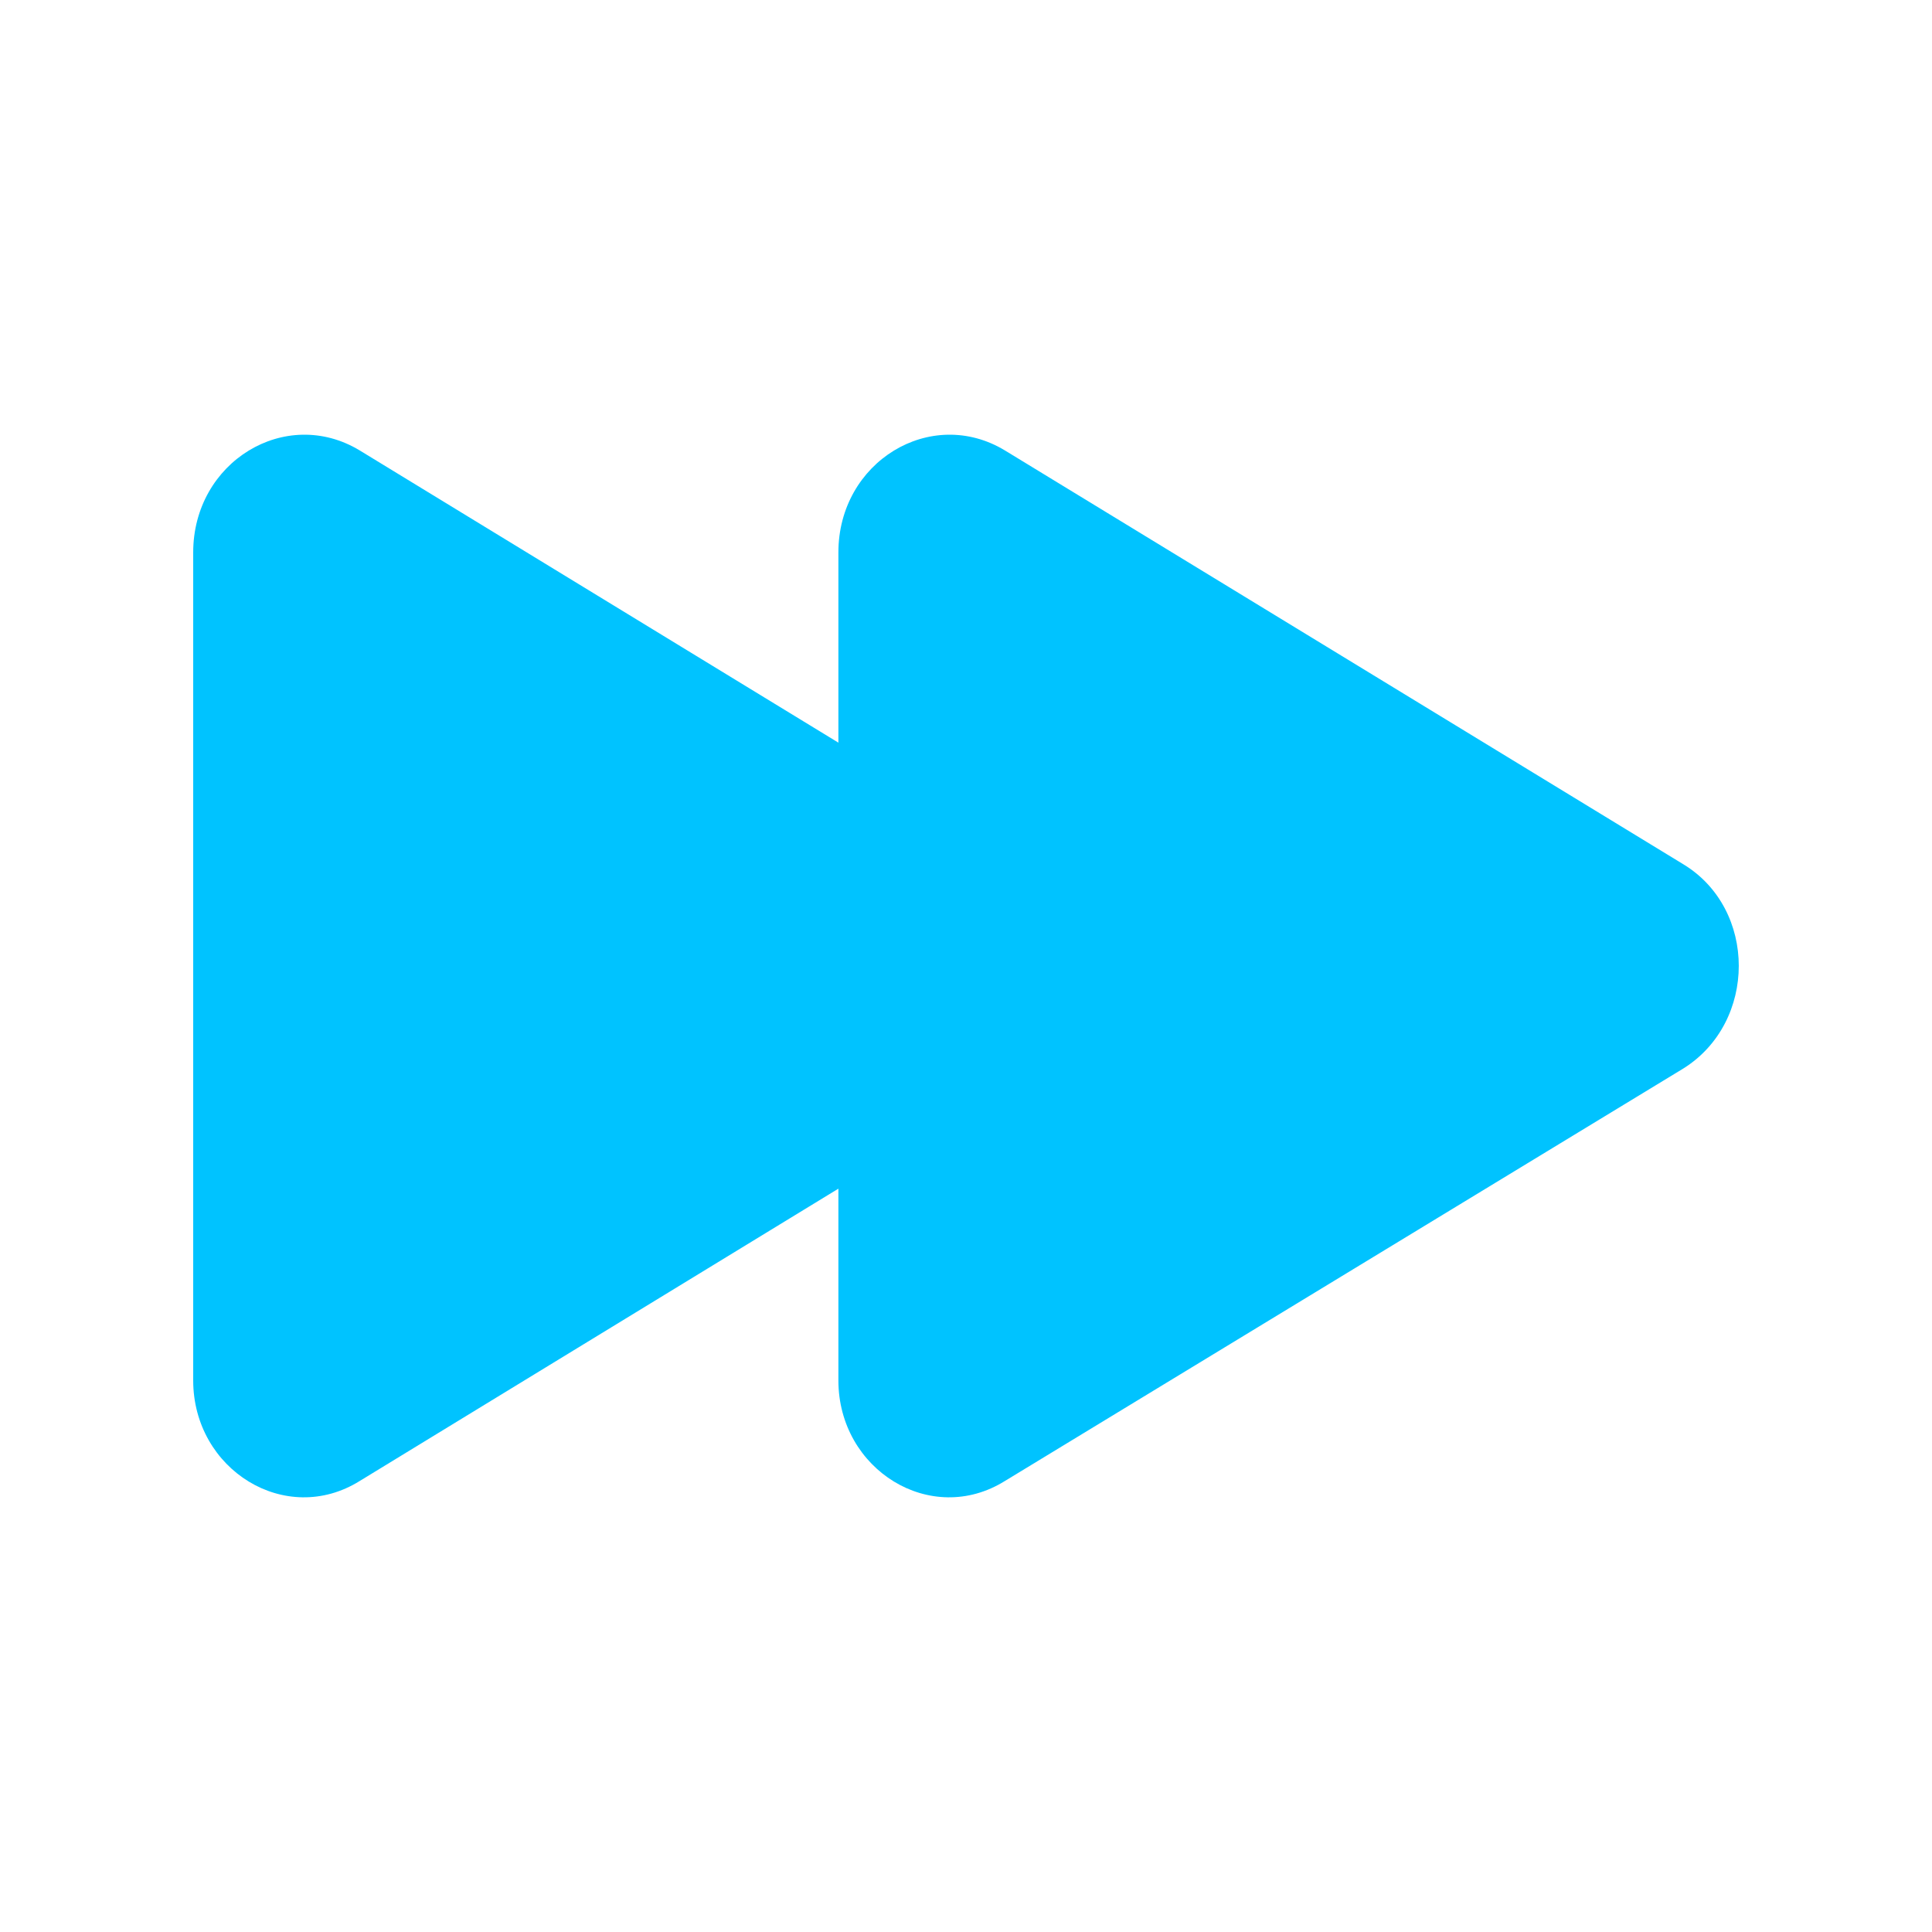
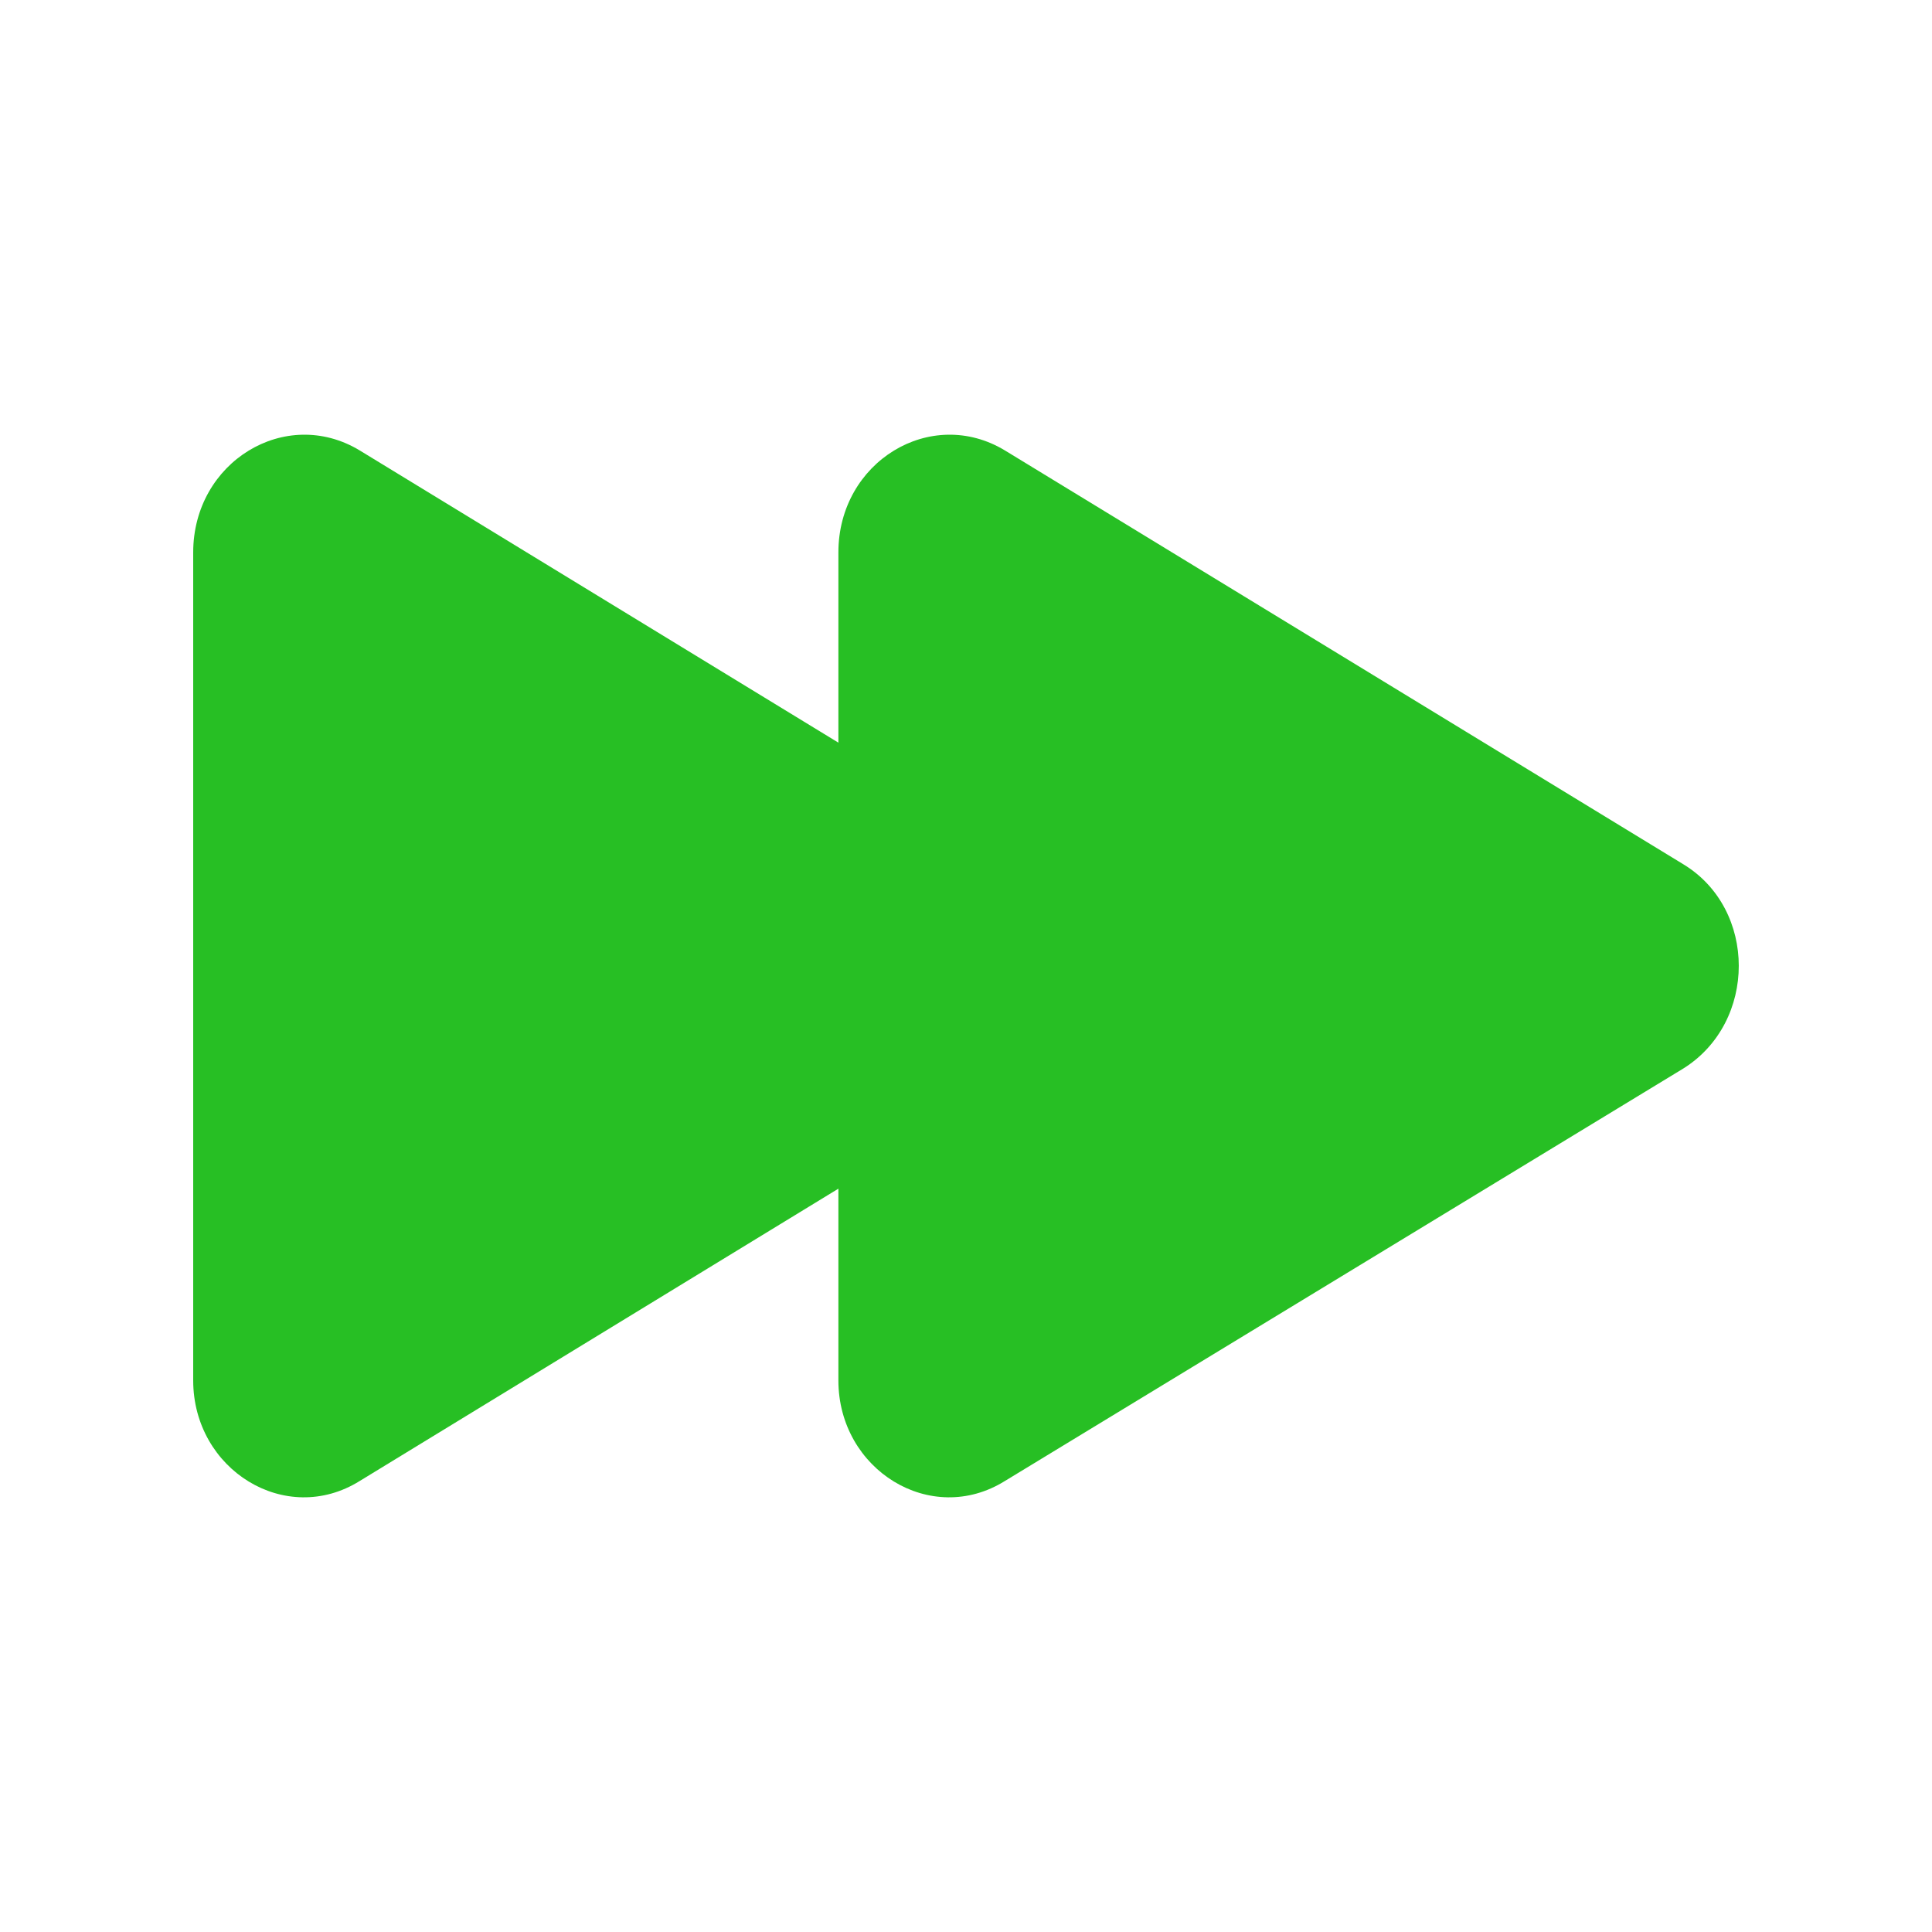
<svg xmlns="http://www.w3.org/2000/svg" width="20px" height="20px" viewBox="0 0 20 20" version="1.1">
  <defs />
  <g id="Page-1" stroke="none" stroke-width="1" fill="none" fill-rule="evenodd">
-     <g id="faster" fill="#00c3ff">
+     <g id="faster" fill="#27bf24">
      <path d="M10.403,15.331 C9.636,15.809 8.679,15.215 8.679,14.29 L8.679,12.305 L3.724,15.331 C2.957,15.809 2,15.215 2,14.29 L2,5.719 C2,4.78 2.957,4.199 3.724,4.663 L8.679,7.688 L8.679,5.719 C8.679,4.78 9.636,4.199 10.403,4.663 L17.426,8.947 C18.191,9.411 18.191,10.582 17.426,11.061 L10.403,15.331 Z" />
    </g>
  </g>
</svg>
